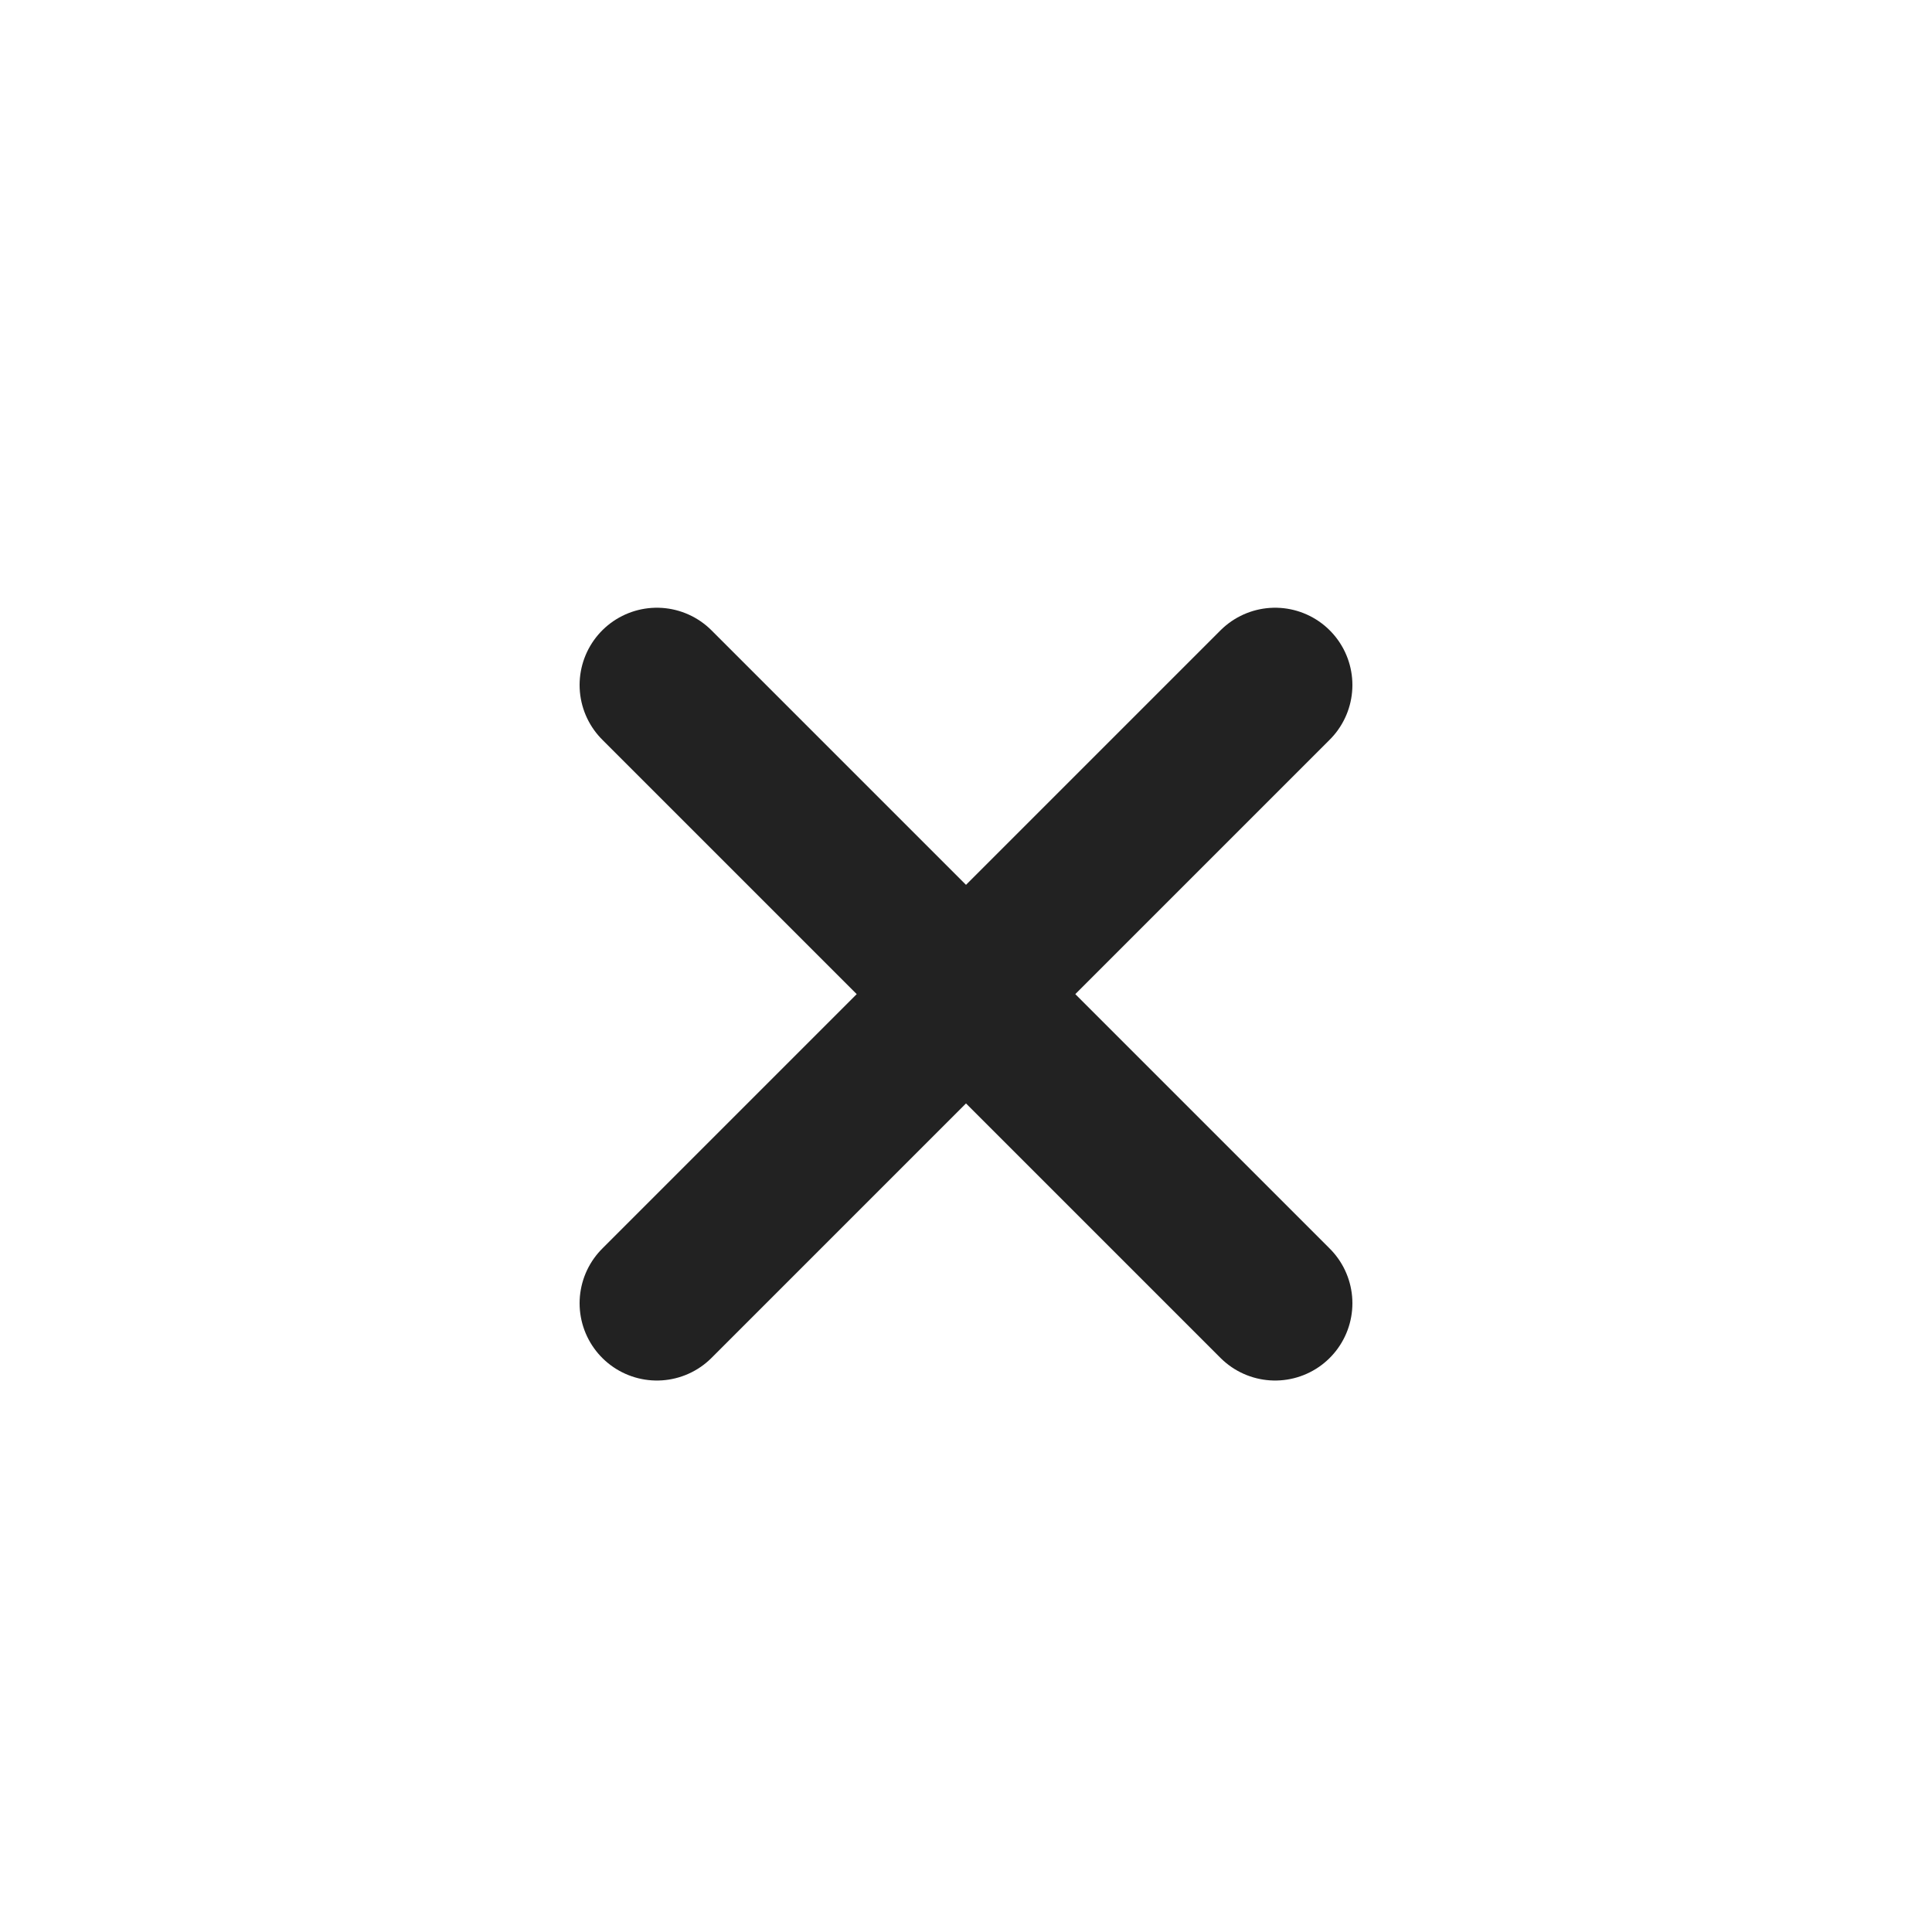
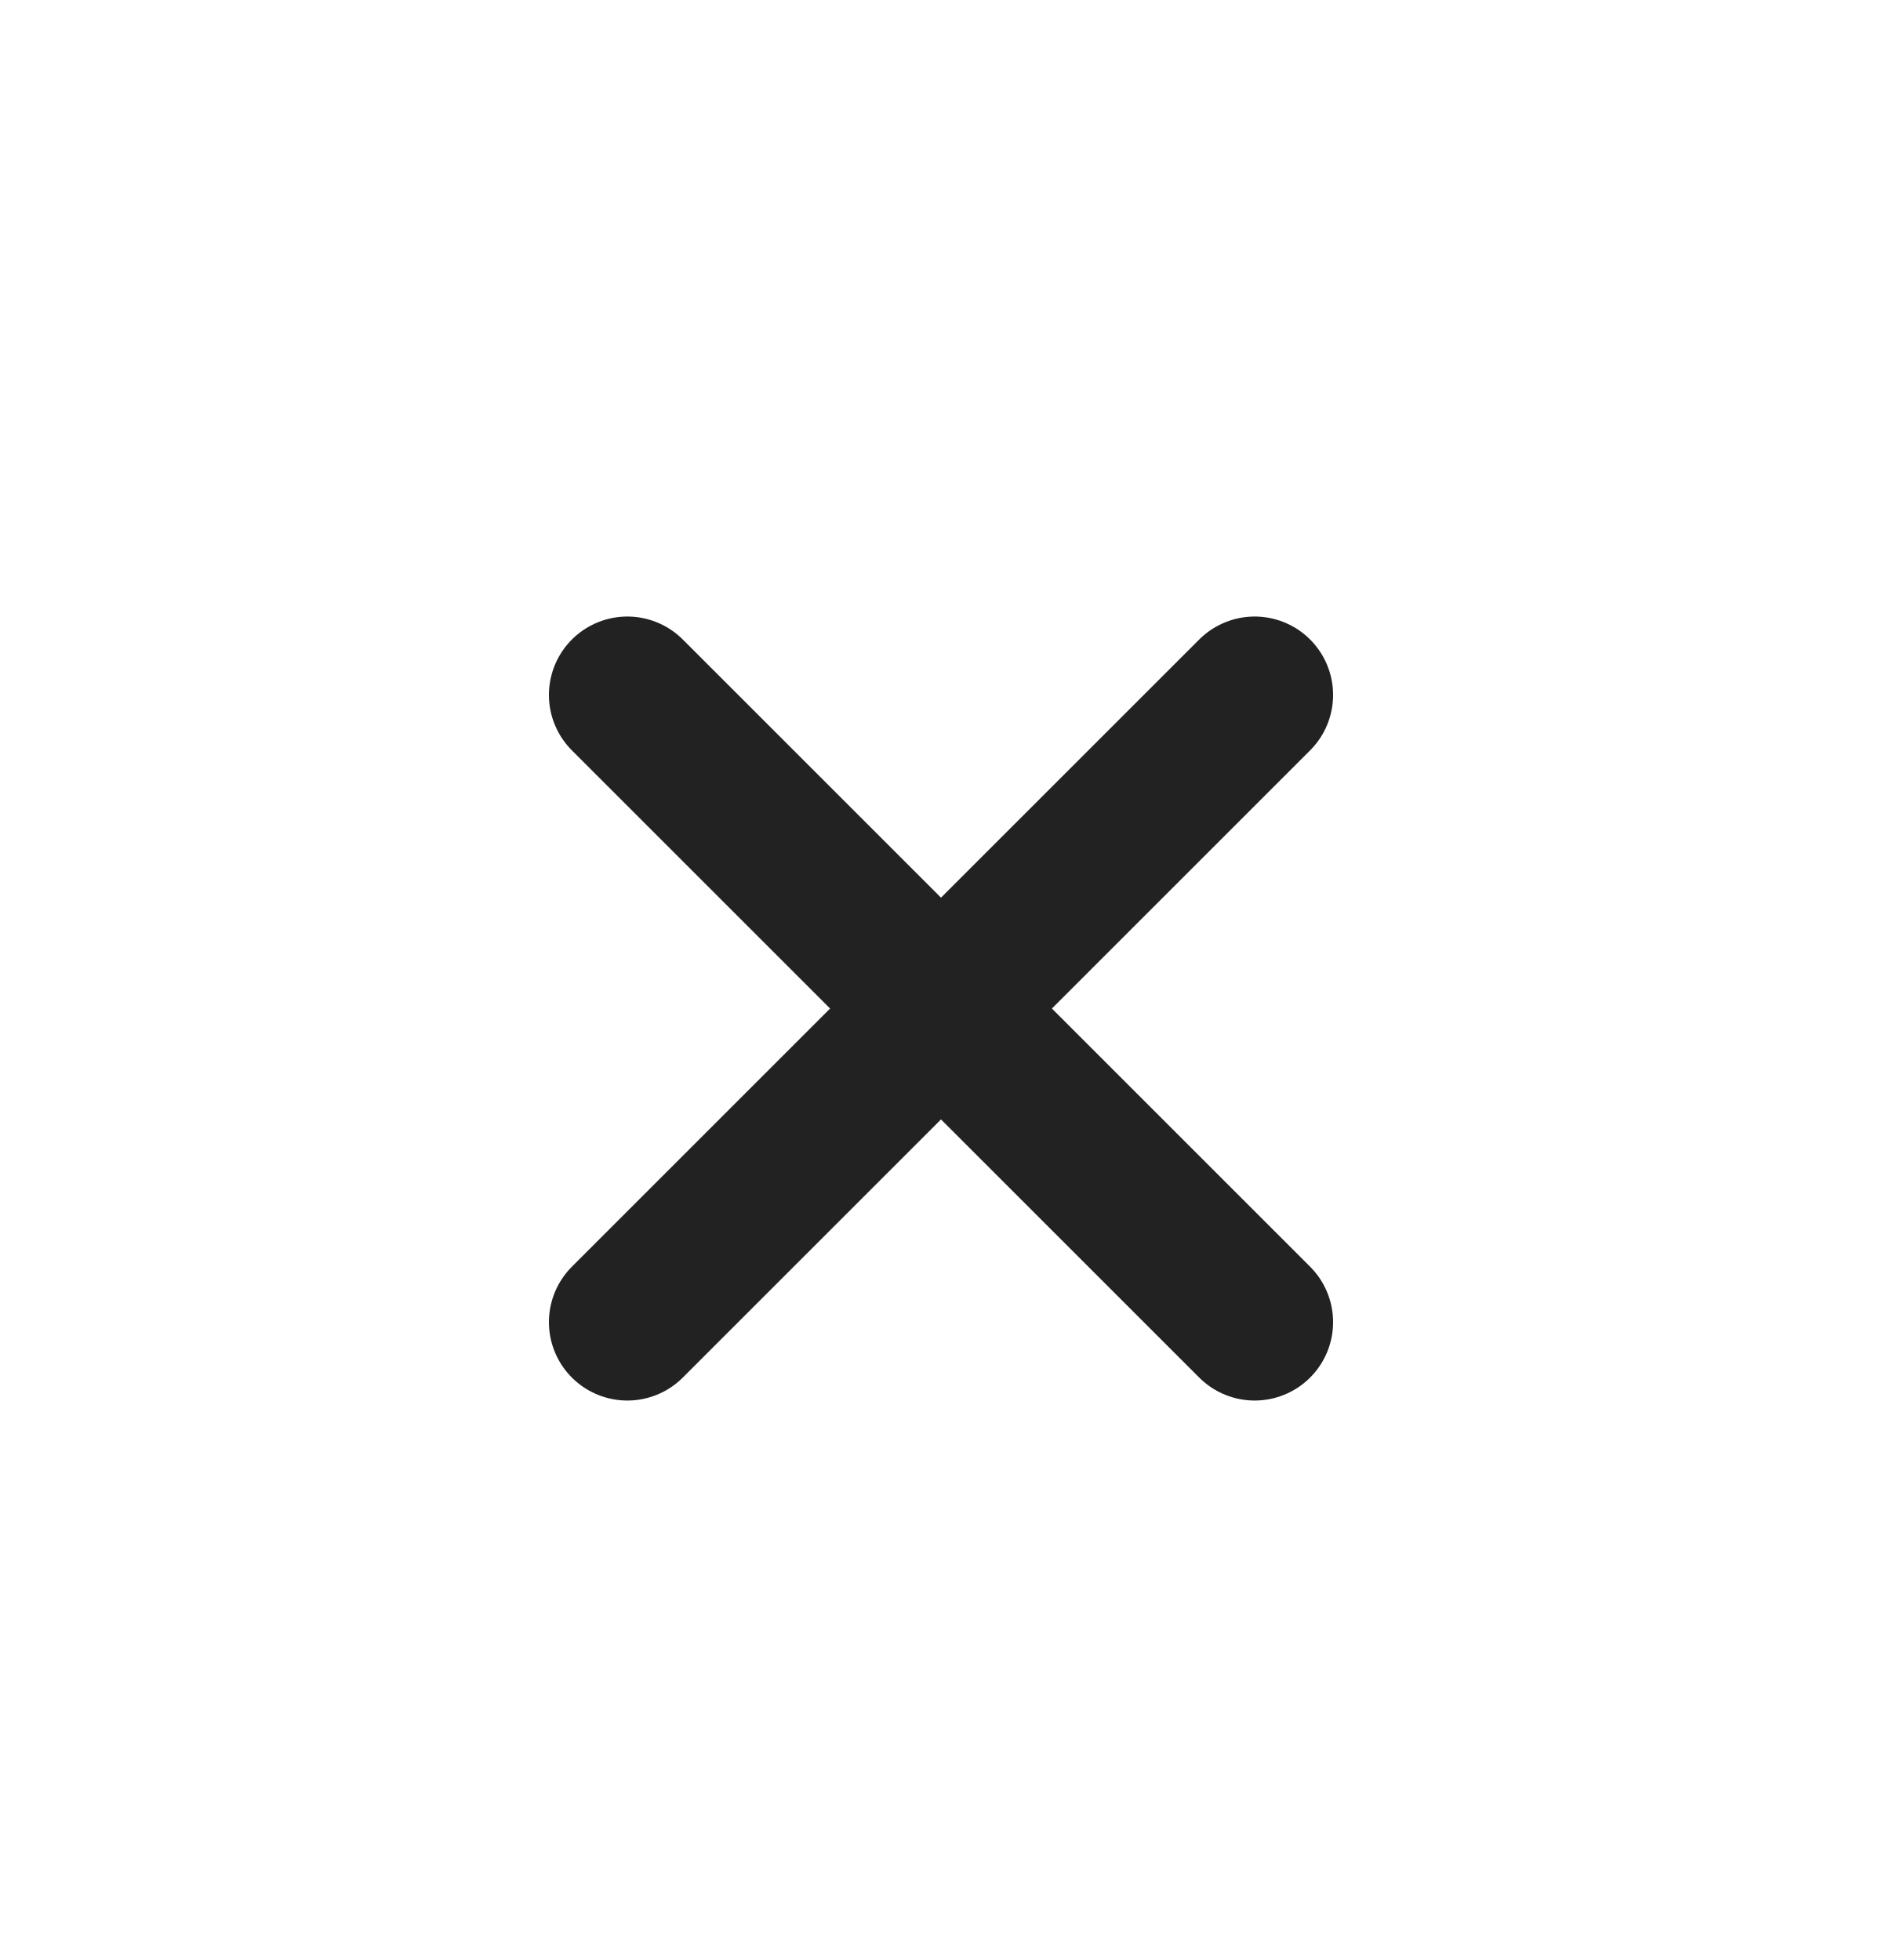
- <svg xmlns="http://www.w3.org/2000/svg" width="24" height="24" viewBox="0 0 24 25" fill="none">
+ <svg xmlns="http://www.w3.org/2000/svg" width="24" height="25" viewBox="0 0 24 25" fill="none">
  <path d="M8 8.864L16 16.864" stroke="#222222" stroke-width="2" stroke-linecap="round" stroke-linejoin="round" />
  <path d="M16 8.864L8 16.864" stroke="#222222" stroke-width="2" stroke-linecap="round" stroke-linejoin="round" />
</svg>
